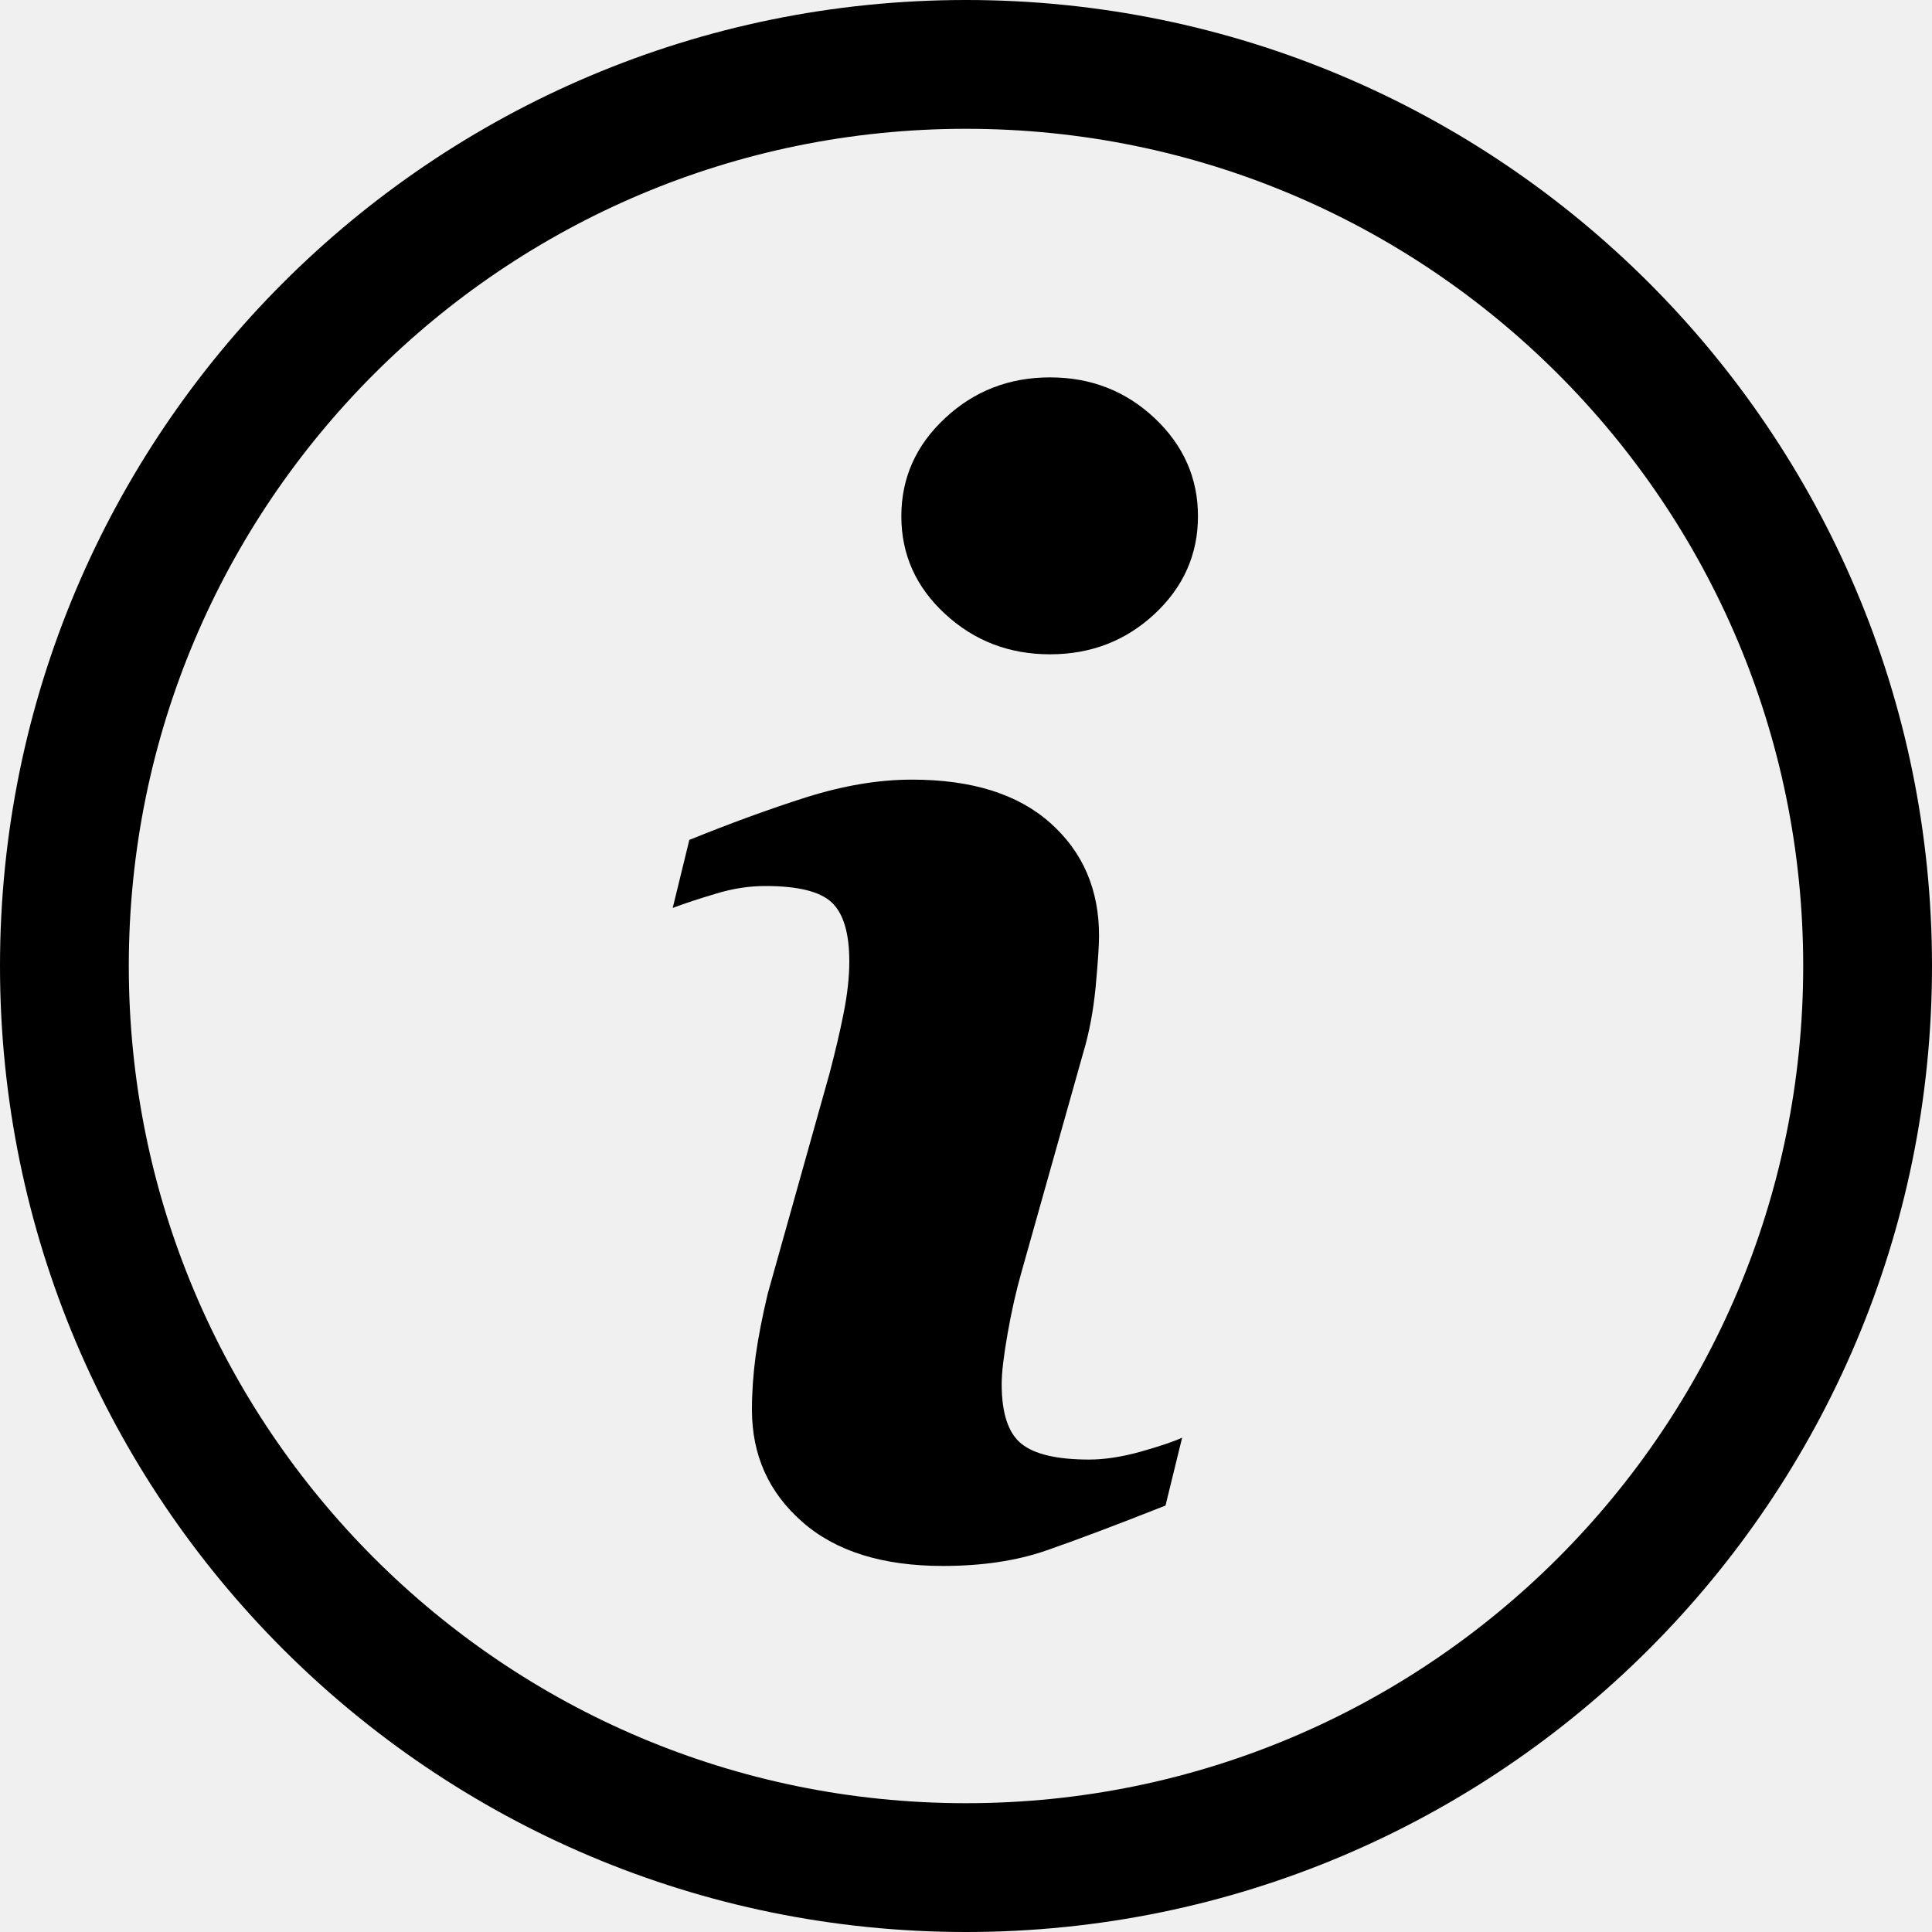
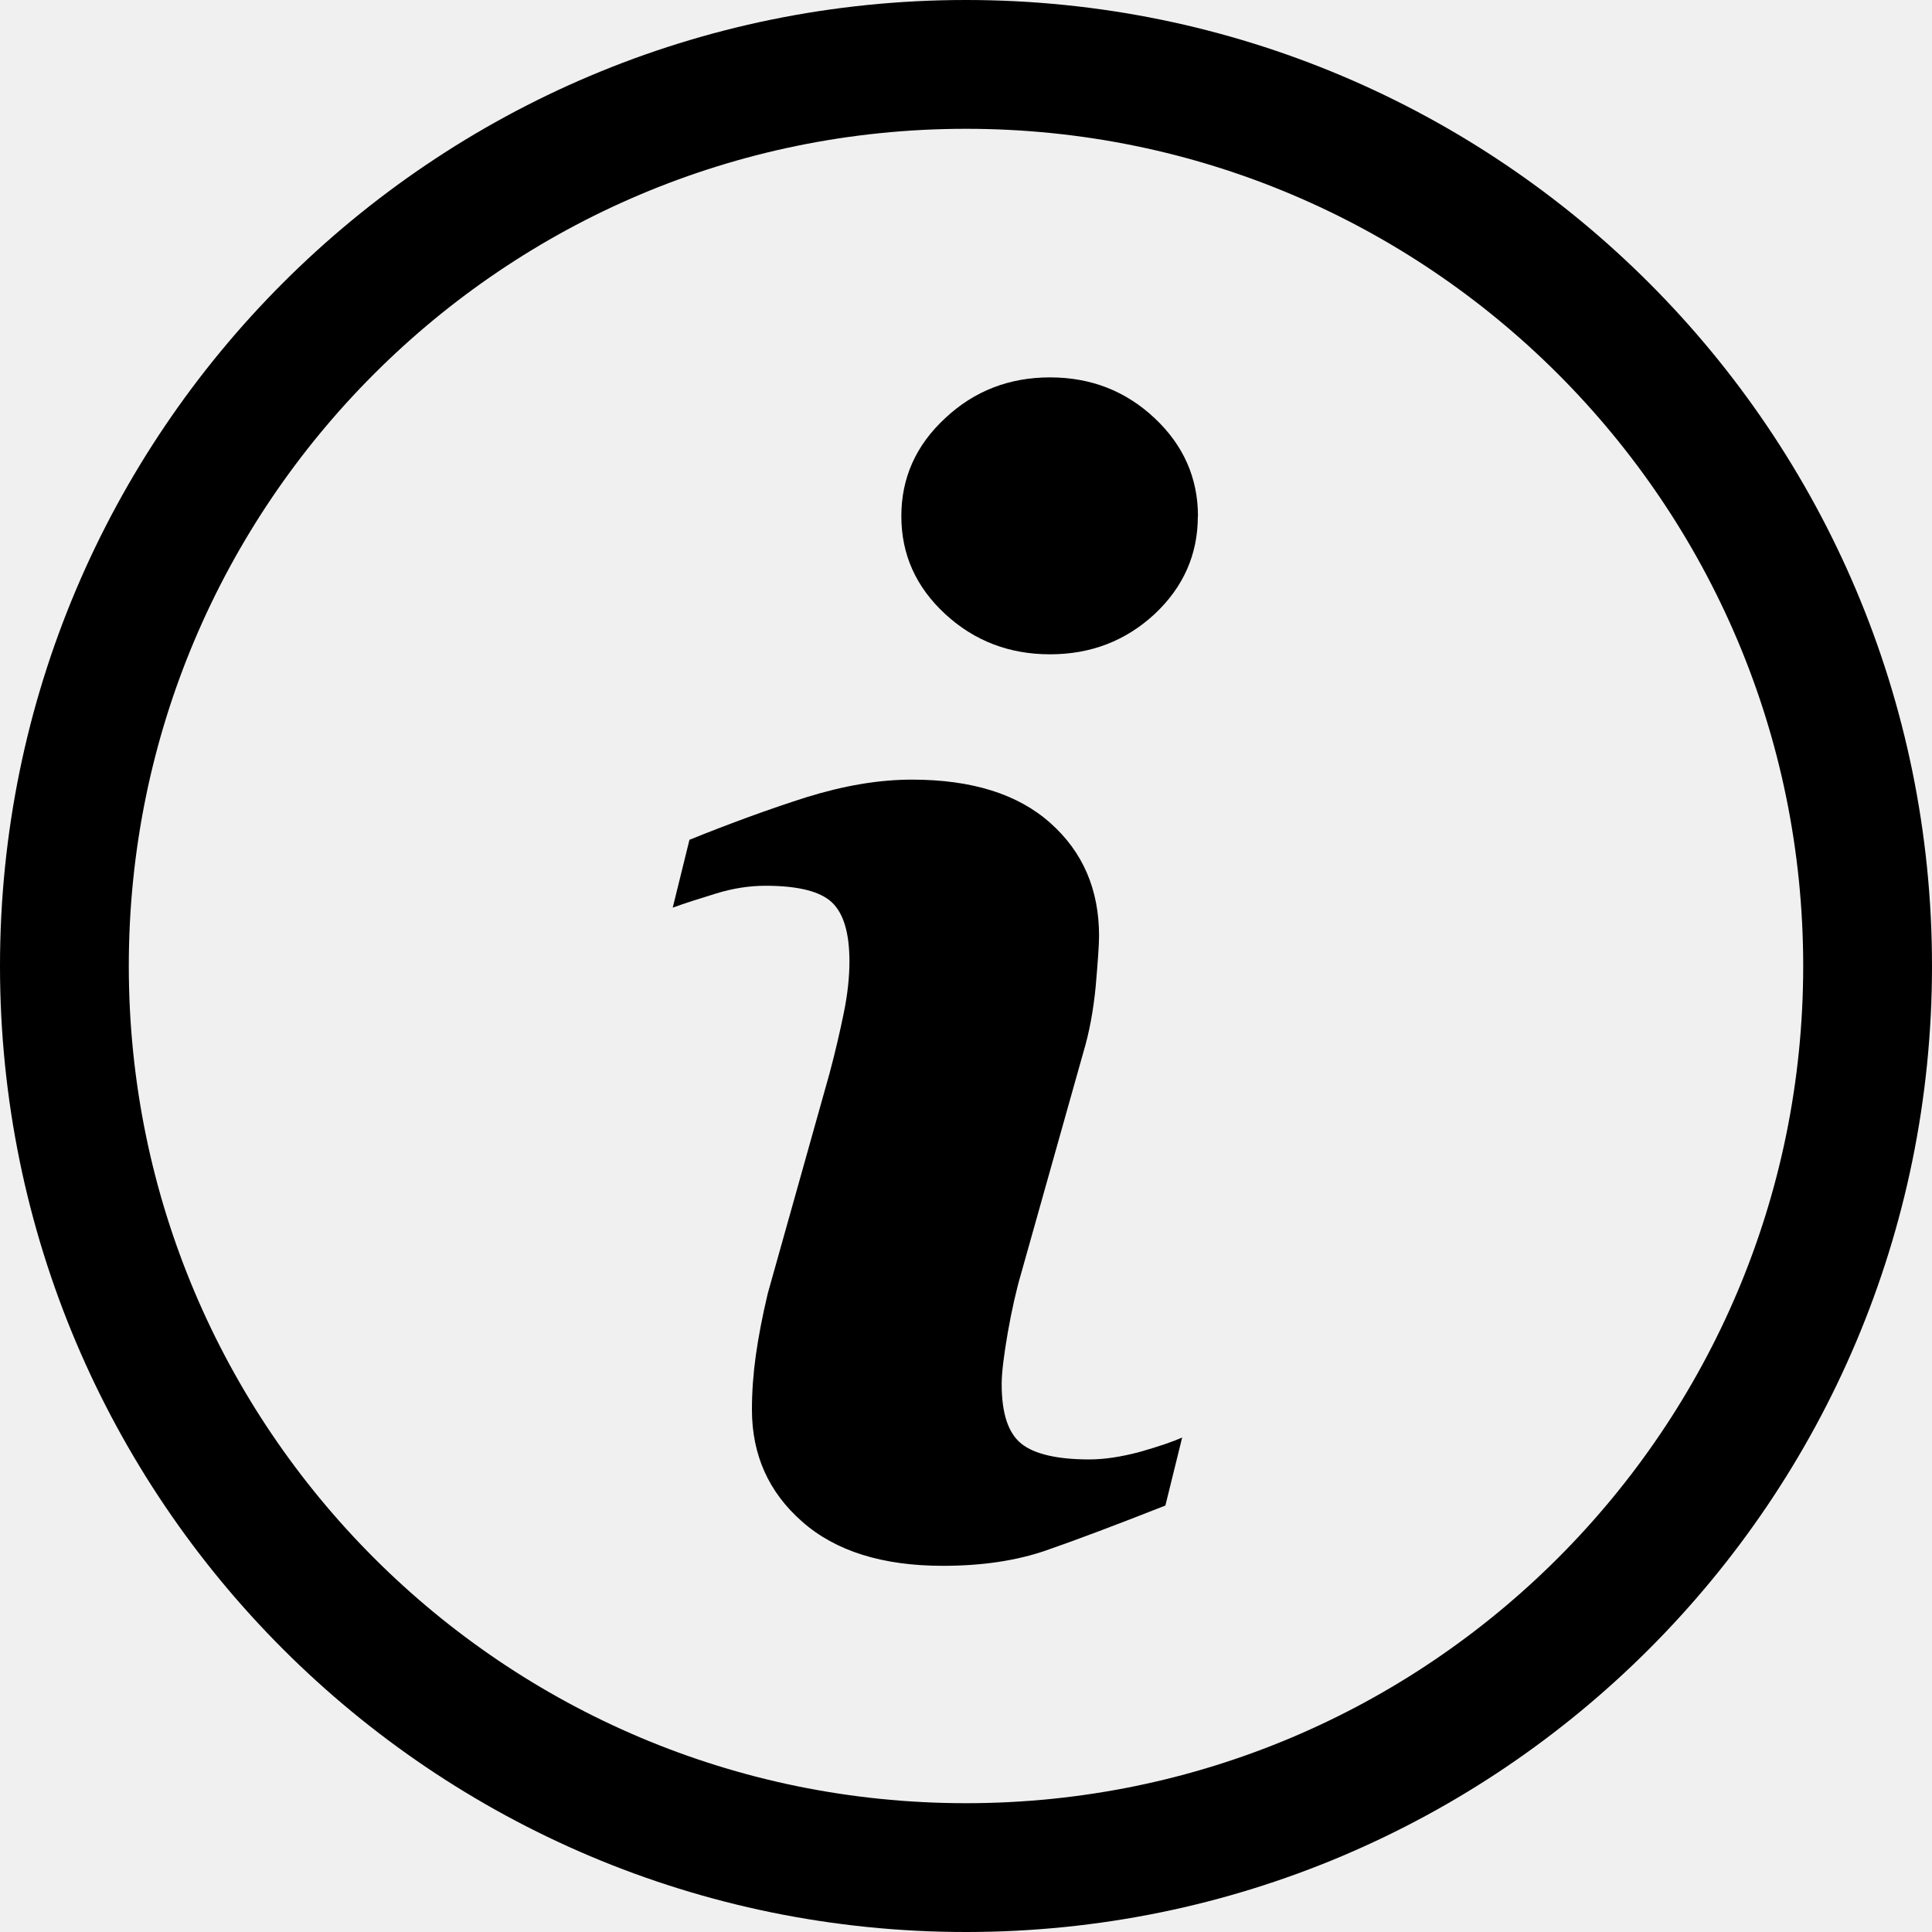
- <svg xmlns="http://www.w3.org/2000/svg" xmlns:xlink="http://www.w3.org/1999/xlink" width="15px" height="15px" viewBox="0 0 15 15" version="1.1">
+ <svg xmlns="http://www.w3.org/2000/svg" xmlns:xlink="http://www.w3.org/1999/xlink" width="15" height="15" viewBox="0 0 15 15">
  <defs>
-     <circle id="path-1" cx="7.5" cy="7.5" r="7.5" />
-     <mask id="mask-2" maskContentUnits="userSpaceOnUse" maskUnits="objectBoundingBox" x="0" y="0" width="15" height="15" fill="white">
-       <use xlink:href="#path-1" />
+     <circle id="a" cx="7.5" cy="7.5" r="7.5" />
+     <mask id="b" x="0" y="0" width="15" height="15" fill="#fff">
+       <use xlink:href="#a" />
    </mask>
  </defs>
-   <g id="UI-Kit" stroke="none" stroke-width="1" fill="none" fill-rule="evenodd">
-     <g transform="translate(-495, -3058)" id="info-white">
-       <g transform="translate(495, 3058)">
-         <g id="Group-5">
-           <use id="Oval-7" stroke="#000" mask="url(#mask-2)" stroke-width="2" xlink:href="#path-1" />
-           <path d="M9.178,11.162 L9.049,11.689 C8.662,11.842 8.354,11.958 8.123,12.038 C7.893,12.118 7.625,12.158 7.32,12.158 C6.852,12.158 6.487,12.044 6.228,11.815 C5.968,11.587 5.838,11.297 5.838,10.945 C5.838,10.809 5.848,10.669 5.867,10.526 C5.887,10.384 5.918,10.223 5.961,10.043 L6.441,8.332 C6.484,8.168 6.521,8.013 6.55,7.866 C6.579,7.72 6.594,7.586 6.594,7.465 C6.594,7.246 6.549,7.094 6.459,7.008 C6.369,6.922 6.197,6.879 5.943,6.879 C5.818,6.879 5.69,6.898 5.56,6.938 C5.429,6.977 5.316,7.014 5.223,7.049 L5.352,6.521 C5.668,6.393 5.971,6.282 6.26,6.19 C6.549,6.099 6.822,6.053 7.08,6.053 C7.545,6.053 7.903,6.165 8.155,6.39 C8.407,6.614 8.533,6.906 8.533,7.266 C8.533,7.34 8.524,7.471 8.507,7.658 C8.489,7.846 8.457,8.018 8.41,8.174 L7.93,9.879 C7.891,10.016 7.855,10.172 7.824,10.348 C7.793,10.523 7.777,10.656 7.777,10.746 C7.777,10.973 7.828,11.127 7.93,11.209 C8.031,11.291 8.207,11.332 8.457,11.332 C8.574,11.332 8.707,11.312 8.855,11.271 C9.004,11.229 9.111,11.193 9.178,11.162 L9.178,11.162 Z M9.301,4.008 C9.301,4.305 9.188,4.558 8.964,4.767 C8.739,4.976 8.469,5.08 8.152,5.08 C7.836,5.08 7.564,4.976 7.338,4.767 C7.111,4.558 6.998,4.305 6.998,4.008 C6.998,3.711 7.111,3.457 7.338,3.246 C7.564,3.035 7.836,2.93 8.152,2.93 C8.469,2.93 8.739,3.035 8.964,3.246 C9.188,3.457 9.301,3.711 9.301,4.008 L9.301,4.008 Z" id="i" fill="#000" />
-         </g>
-       </g>
-     </g>
+   <g fill="none" fill-rule="evenodd">
+     <use stroke="#000" mask="url(#b)" stroke-width="2" xlink:href="#a" />
+     <path d="M9.178 11.162l-.13.527c-.386.152-.694.268-.925.348-.23.08-.498.12-.803.12-.468 0-.833-.114-1.092-.343-.26-.228-.39-.518-.39-.87 0-.136.01-.276.03-.42.02-.14.05-.302.093-.482l.48-1.71c.044-.165.08-.32.11-.467.03-.146.044-.28.044-.4 0-.22-.045-.372-.135-.458-.09-.086-.263-.13-.517-.13-.125 0-.253.02-.383.06-.13.04-.244.076-.337.11l.13-.527c.315-.127.618-.238.907-.33.29-.09.562-.137.82-.137.465 0 .823.112 1.075.337.252.224.378.516.378.876 0 .074-.01.205-.026.392-.018.188-.05.36-.097.516L7.93 9.88c-.04.136-.075.292-.106.468-.03.175-.047.308-.047.398 0 .227.05.38.153.463.1.08.277.122.527.122.117 0 .25-.02.398-.06.15-.043.256-.08.323-.11zM9.3 4.008c0 .297-.112.55-.336.76-.225.208-.495.312-.812.312-.316 0-.588-.104-.814-.313-.227-.21-.34-.462-.34-.76 0-.296.113-.55.34-.76.226-.212.498-.317.814-.317.317 0 .587.105.812.316.224.21.337.465.337.762z" fill="#000" />
  </g>
</svg>
